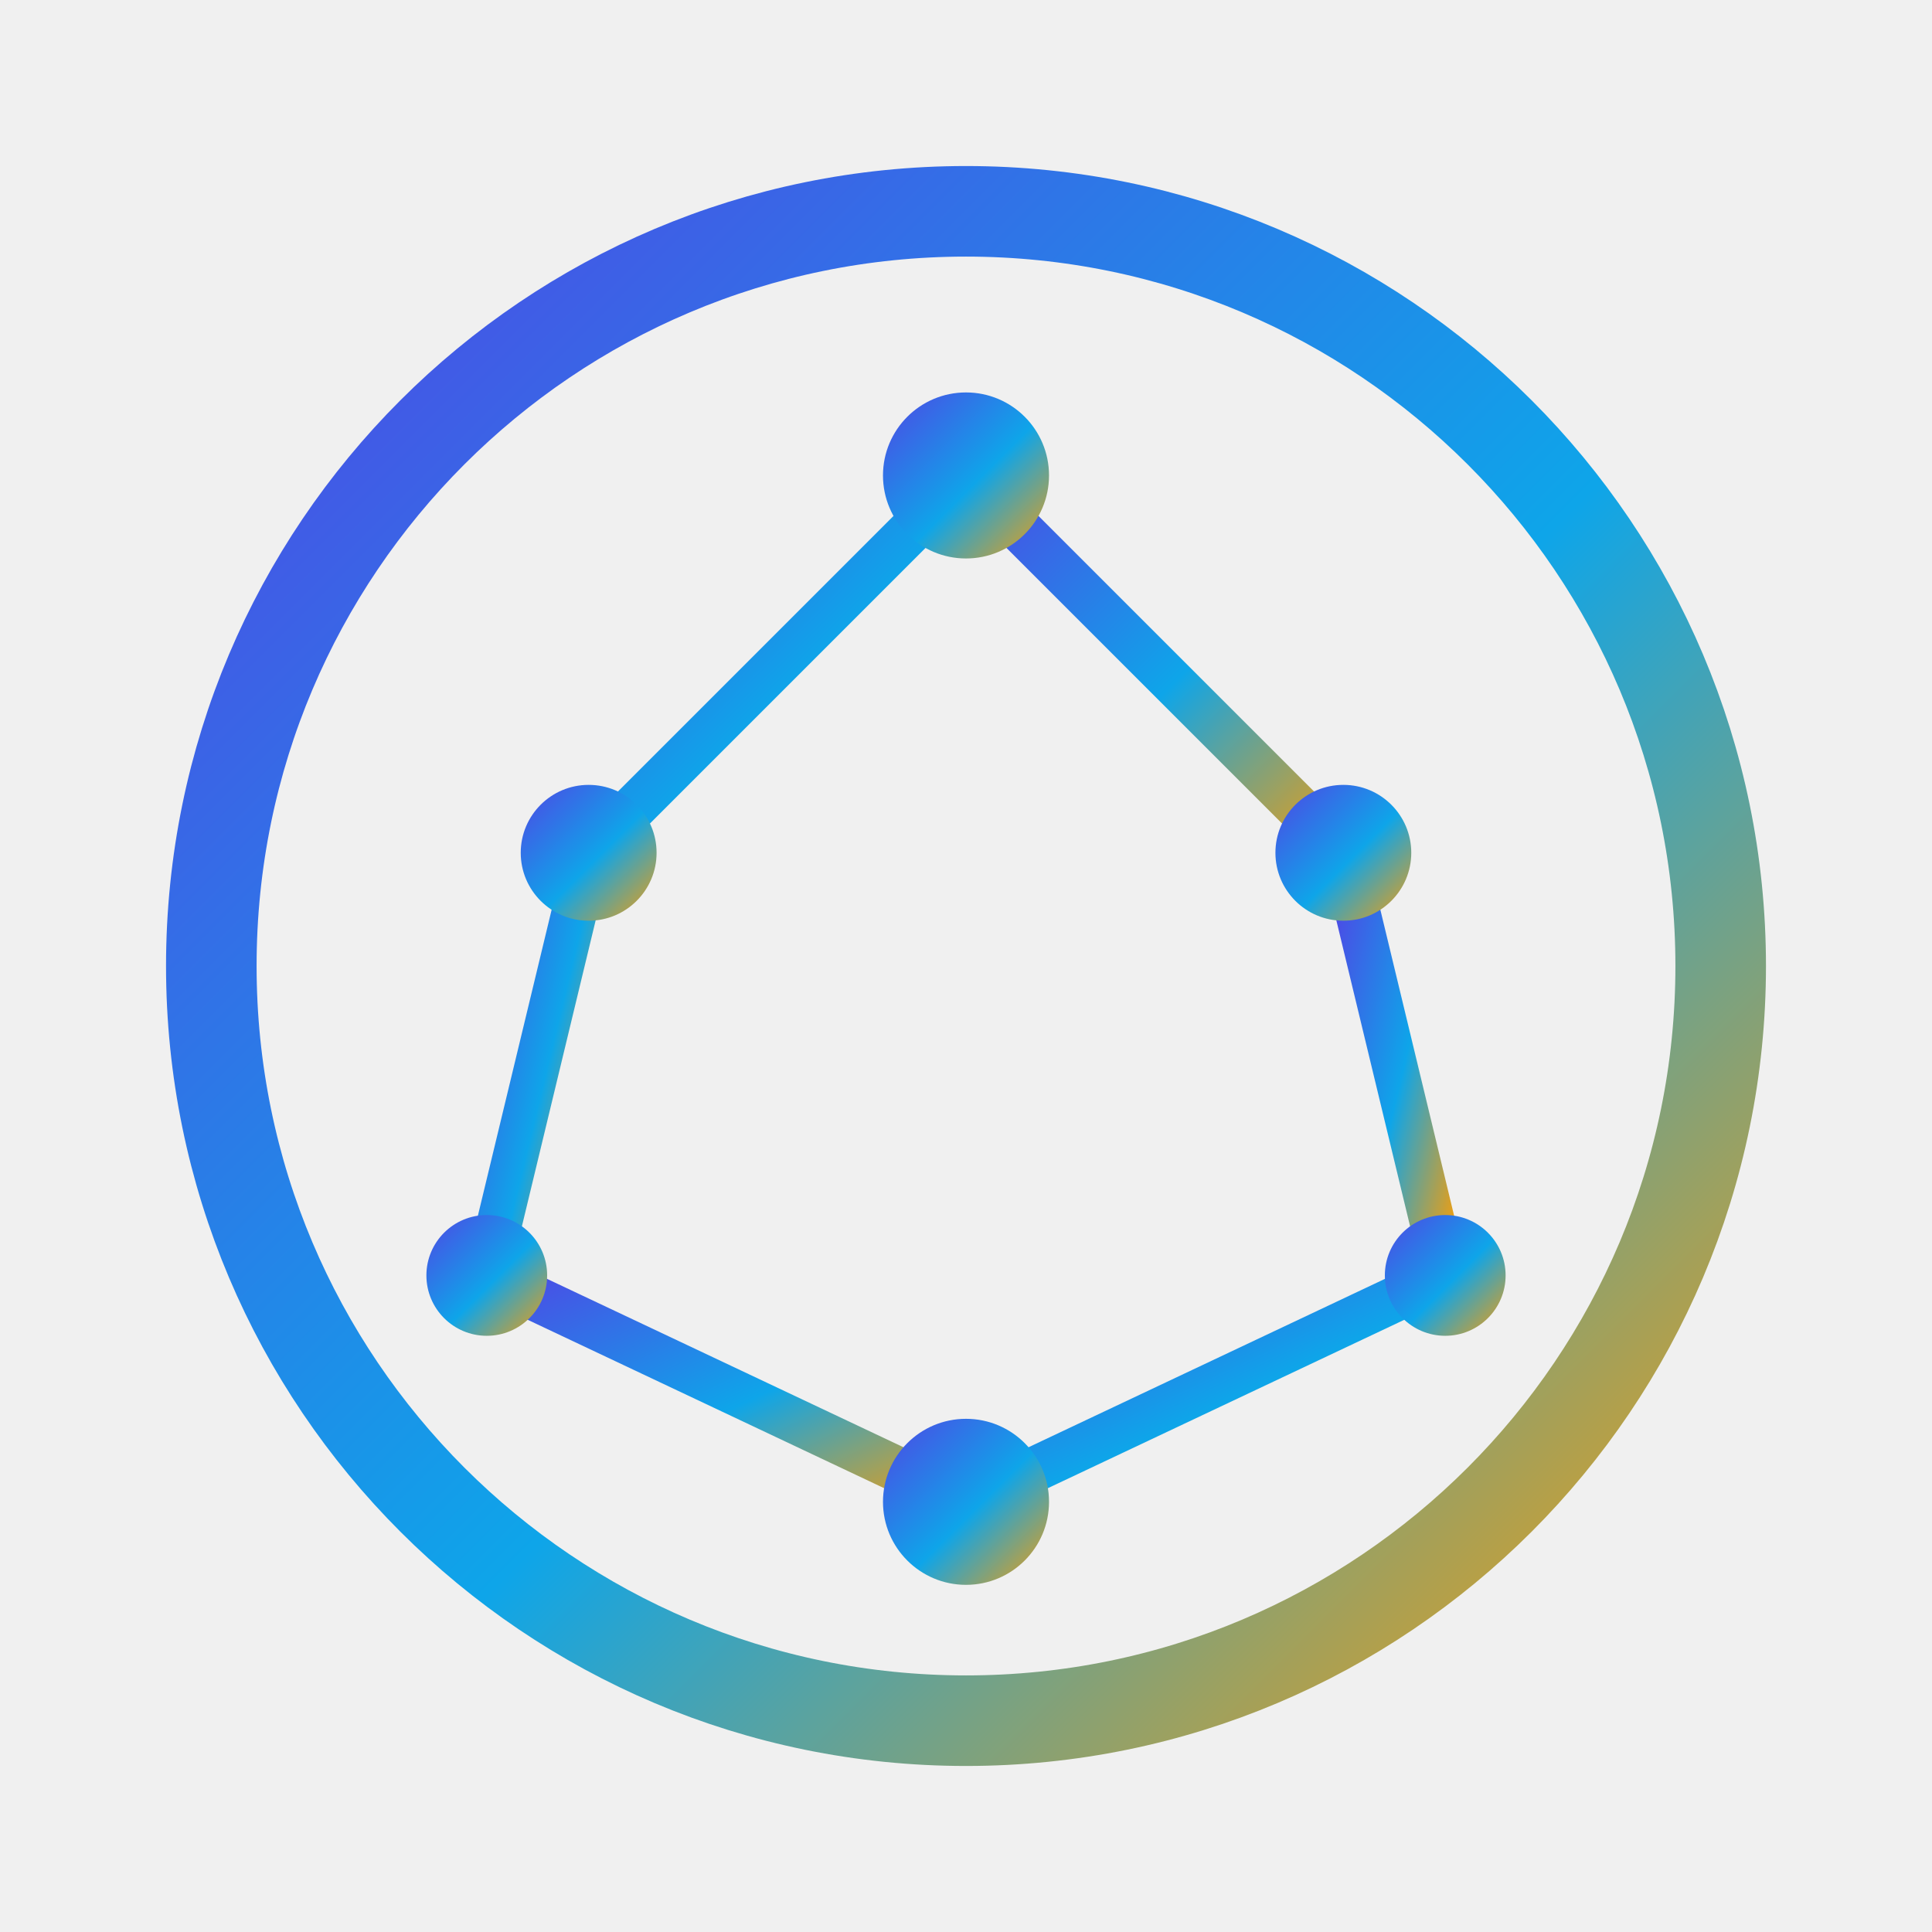
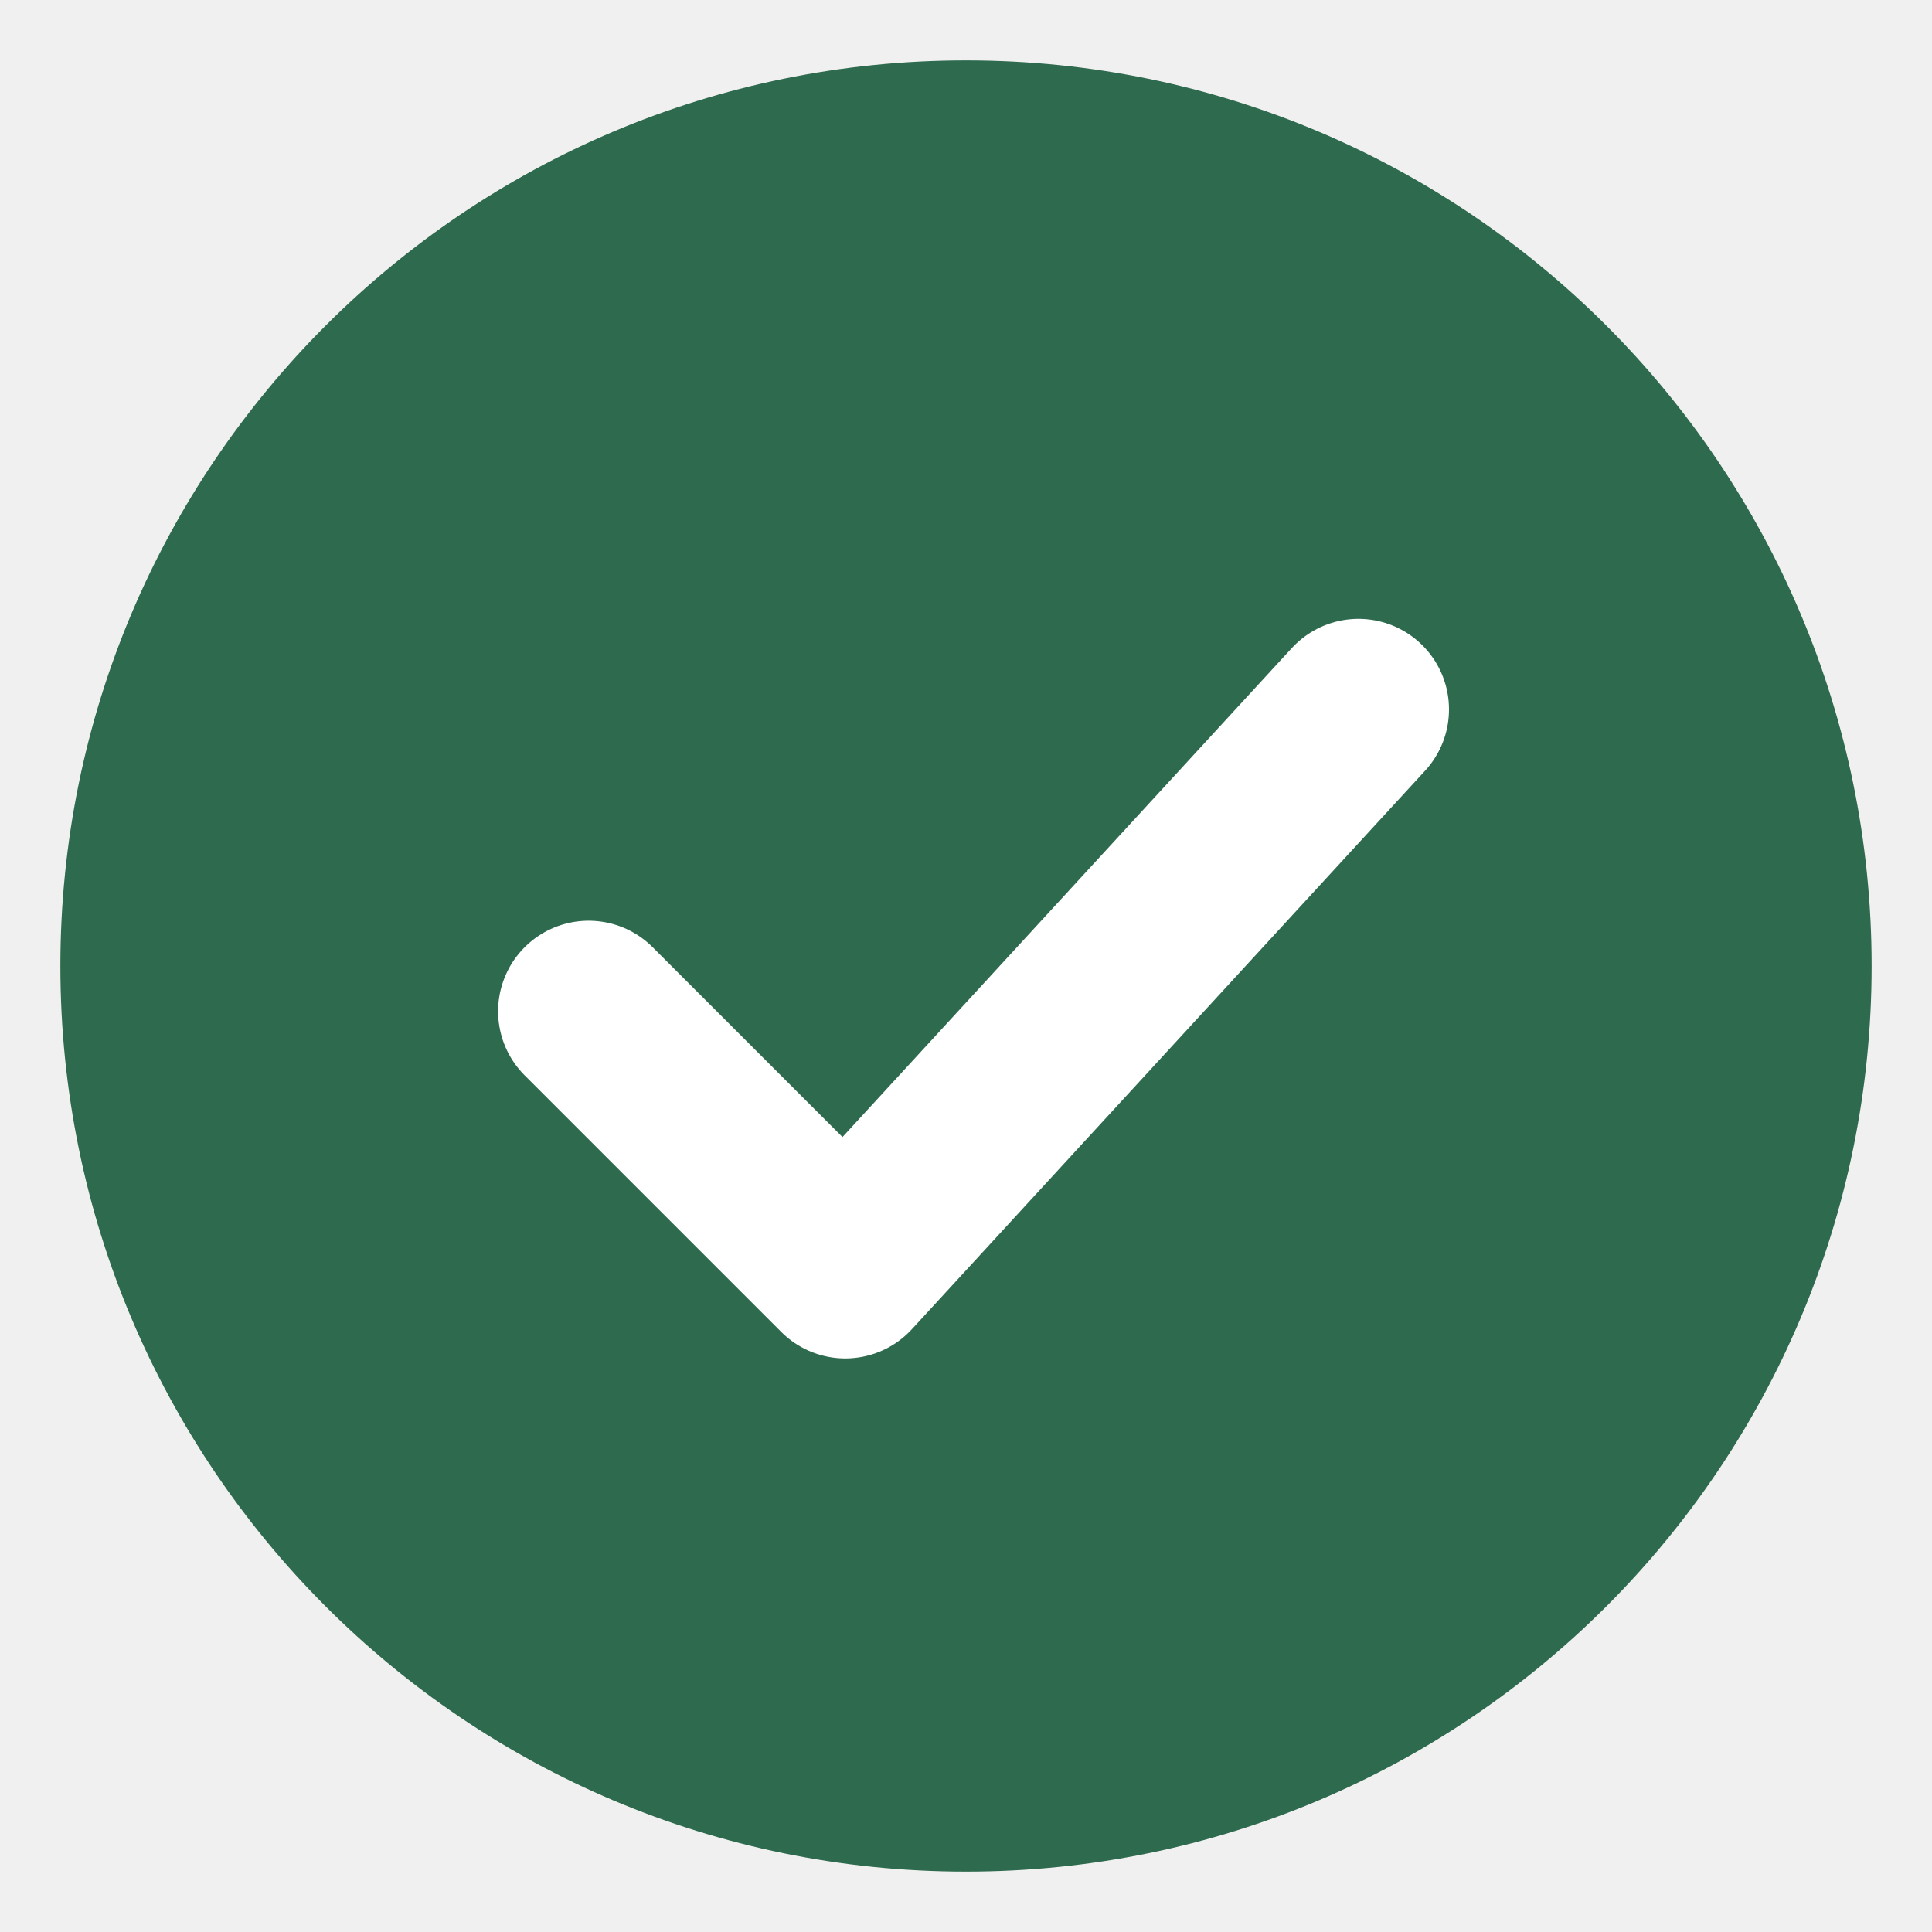
- <svg xmlns="http://www.w3.org/2000/svg" width="512" height="512" viewBox="0 0 512 512" preserveAspectRatio="xMidYMid meet" shape-rendering="geometricPrecision" fill="none">
-   <defs>
-     <linearGradient id="mainGradientLight" x1="0%" y1="0%" x2="100%" y2="100%">
-       <stop offset="0%" stop-color="#4f46e5" />
-       <stop offset="55%" stop-color="#0ea5e9" />
-       <stop offset="100%" stop-color="#f59e0b" />
-     </linearGradient>
-   </defs>
-   <g>
-     <circle cx="256" cy="256" r="200" stroke="url(#mainGradientLight)" stroke-width="24" fill="none" />
-     <g stroke="url(#mainGradientLight)" stroke-linecap="round" stroke-width="12">
-       <line x1="256" y1="126" x2="156" y2="226" />
-       <line x1="256" y1="126" x2="356" y2="226" />
-       <line x1="156" y1="226" x2="129" y2="338" />
-       <line x1="356" y1="226" x2="383" y2="338" />
-       <line x1="129" y1="338" x2="256" y2="398" />
-       <line x1="383" y1="338" x2="256" y2="398" />
-     </g>
-     <circle cx="256" cy="126" r="22" fill="url(#mainGradientLight)" />
-     <circle cx="156" cy="226" r="18" fill="url(#mainGradientLight)" />
-     <circle cx="356" cy="226" r="18" fill="url(#mainGradientLight)" />
-     <circle cx="129" cy="338" r="16" fill="url(#mainGradientLight)" />
-     <circle cx="383" cy="338" r="16" fill="url(#mainGradientLight)" />
-     <circle cx="256" cy="398" r="22" fill="url(#mainGradientLight)" />
-   </g>
+ <svg xmlns="http://www.w3.org/2000/svg" viewBox="0 0 64 64">
+   <circle cx="32" cy="32" r="30" fill="#2e6a4e" />
+   <path d="M19.5 33.5l8.5 8.5L45 23.5" fill="none" stroke="#fff" stroke-width="6" stroke-linecap="round" stroke-linejoin="round" />
</svg>
